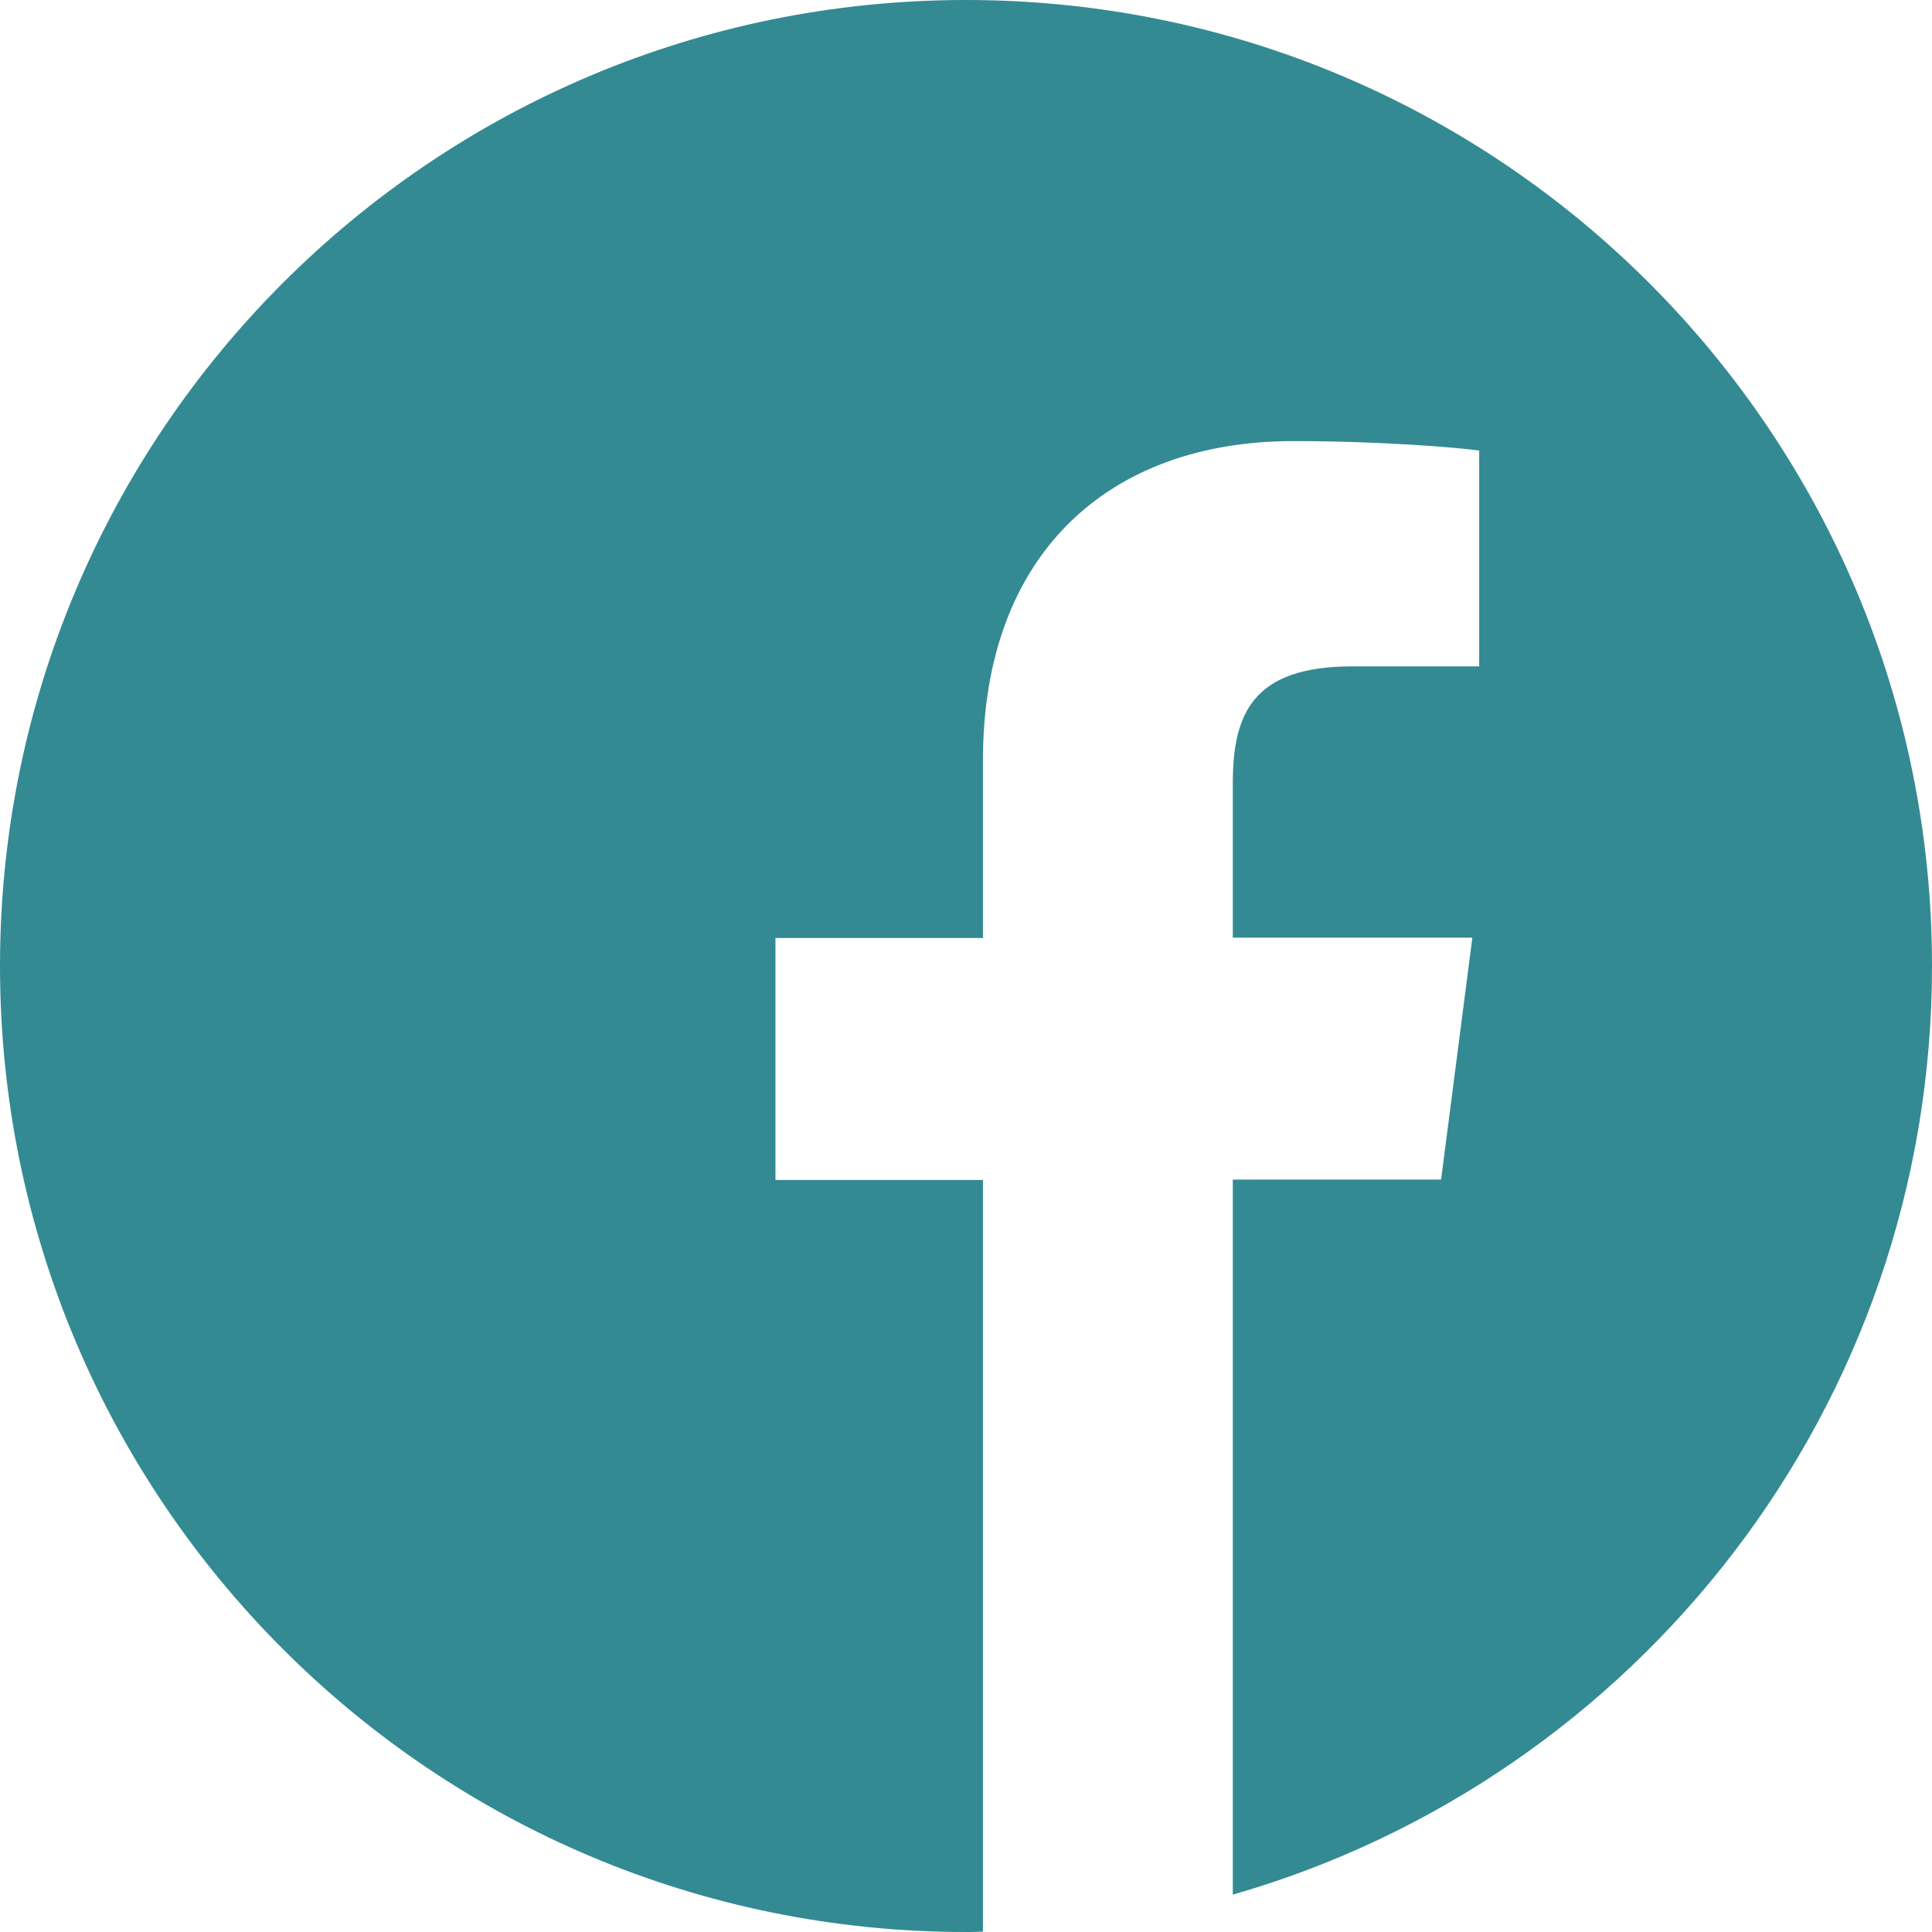
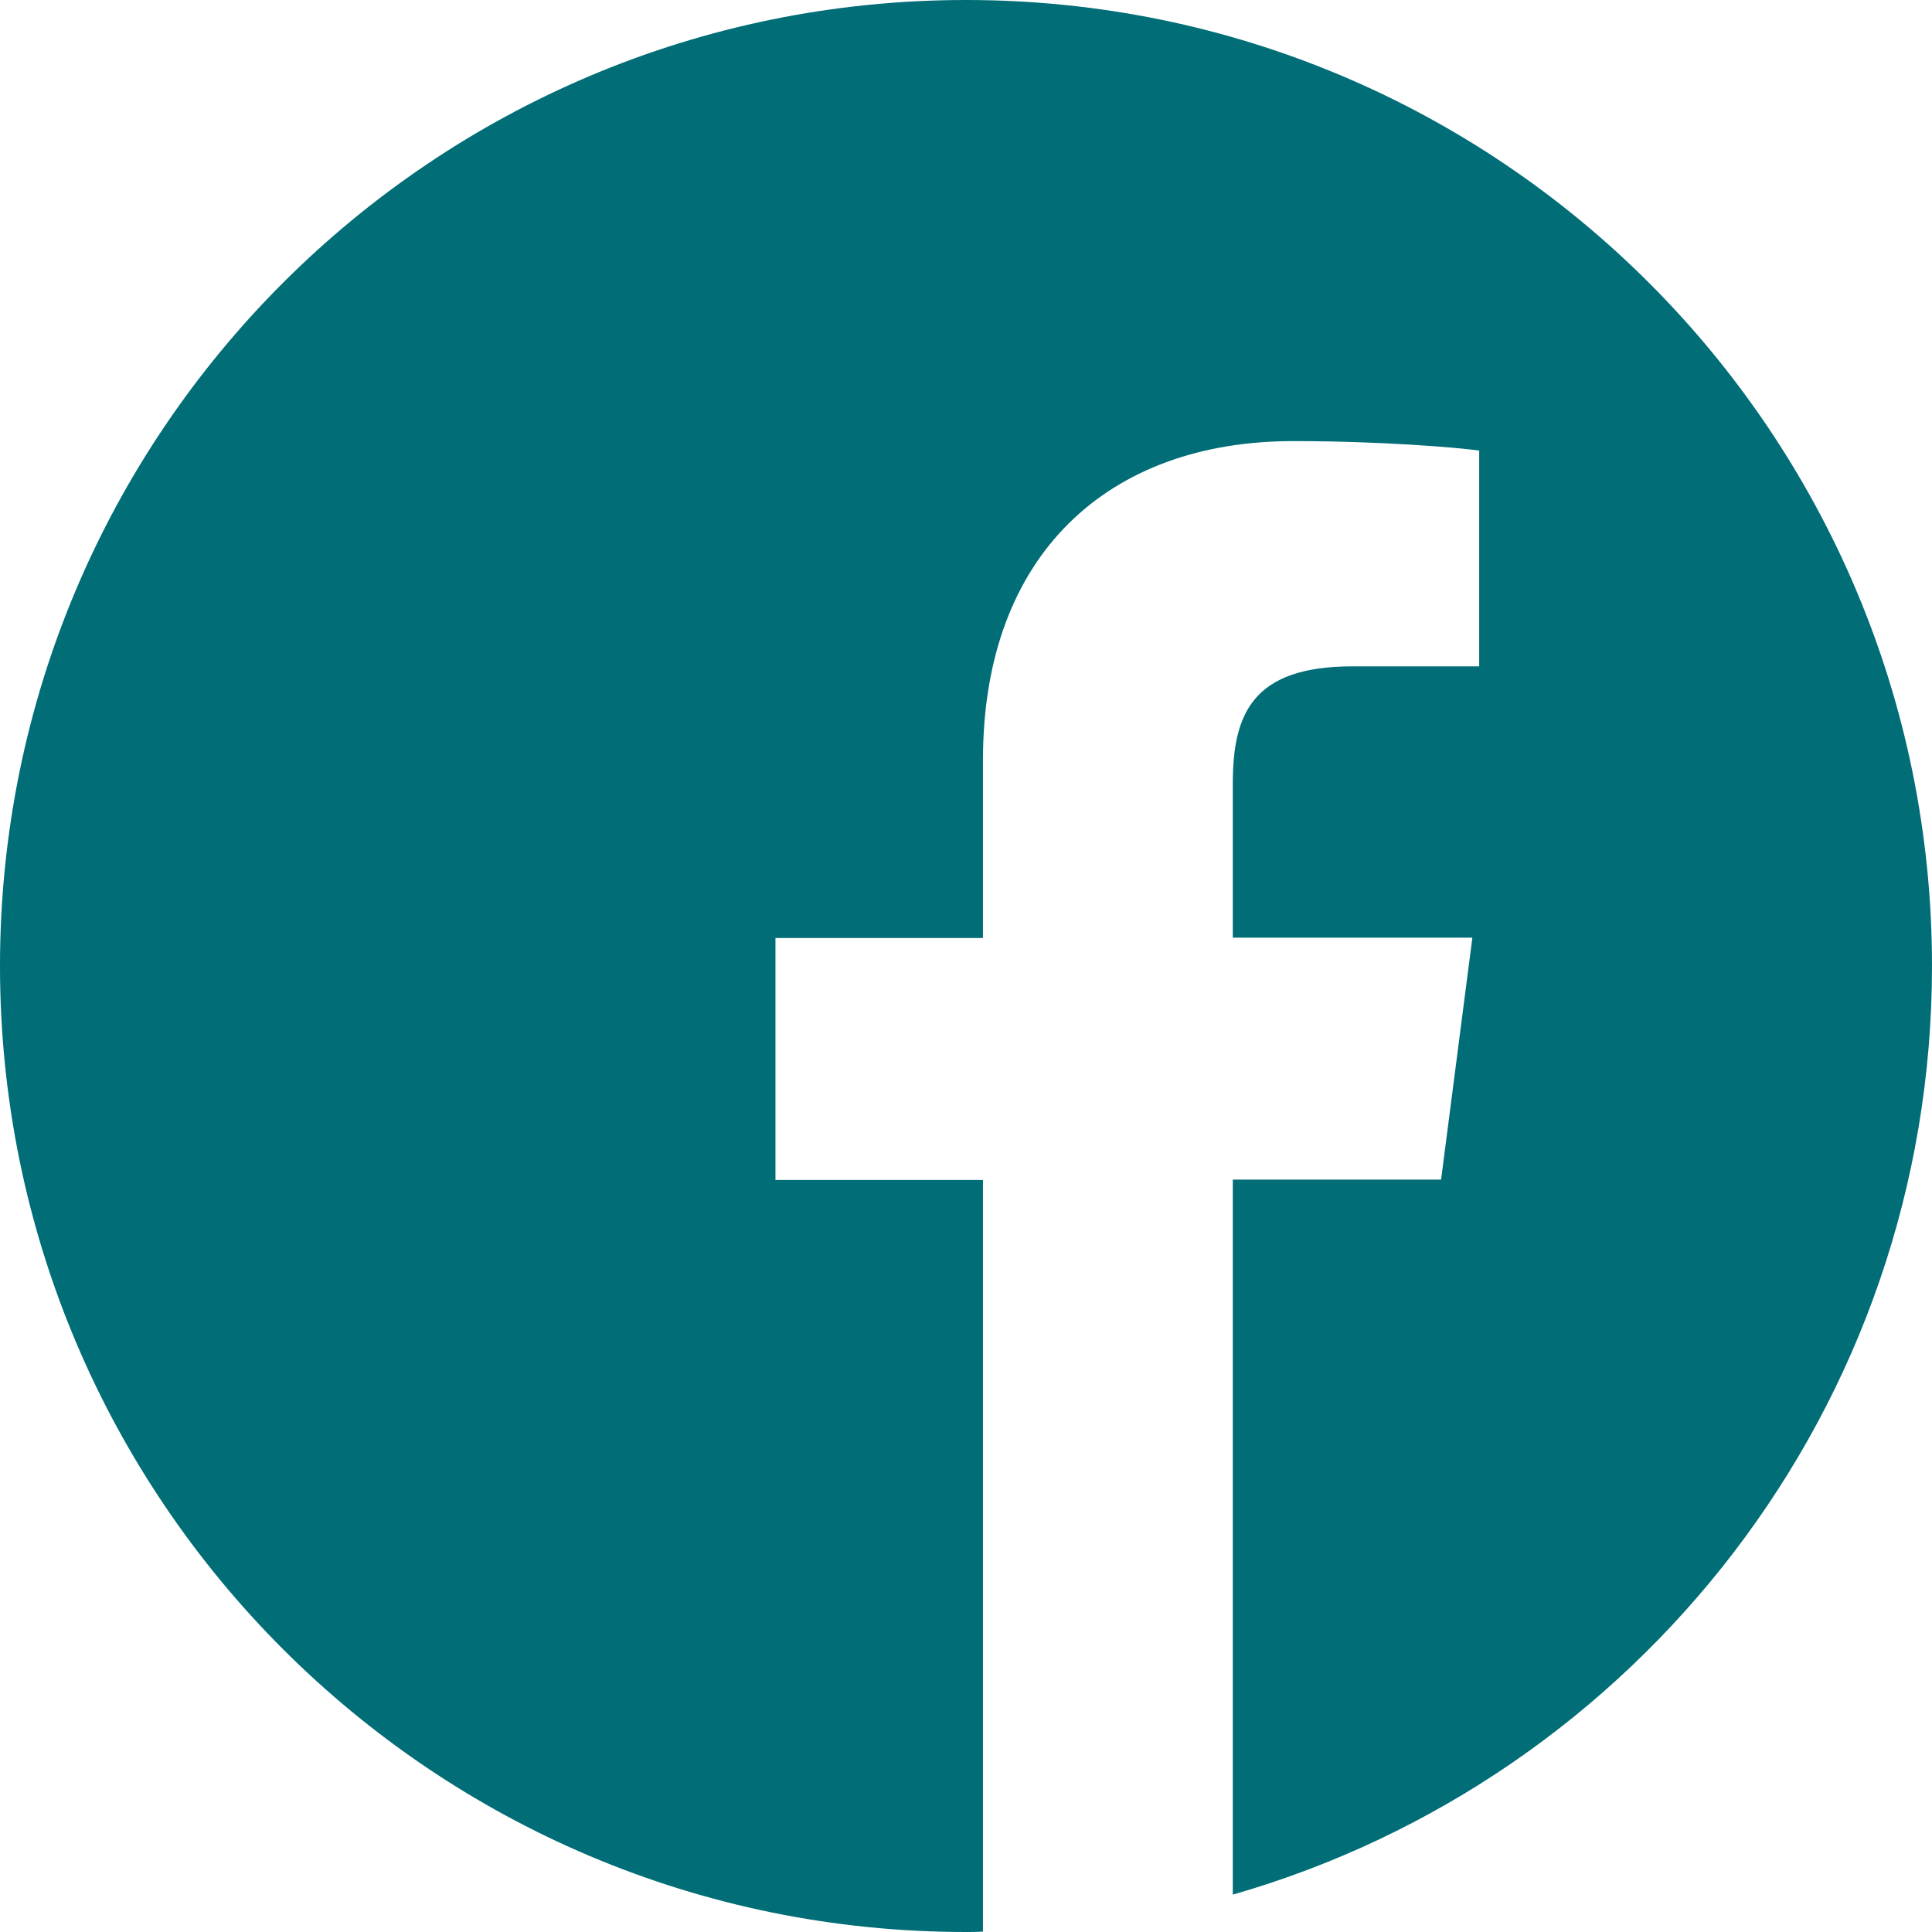
<svg xmlns="http://www.w3.org/2000/svg" width="32" height="32" viewBox="0 0 32 32" fill="none">
-   <path opacity="0.8" d="M32 16C32 7.162 24.837 0 16 0C7.162 0 0 7.162 0 16C0 24.837 7.162 32 16 32C16.094 32 16.188 32 16.281 31.994V19.544H12.844V15.537H16.281V12.588C16.281 9.169 18.369 7.306 21.419 7.306C22.881 7.306 24.137 7.412 24.5 7.463V11.037H22.4C20.744 11.037 20.419 11.825 20.419 12.981V15.531H24.387L23.869 19.538H20.419V31.381C27.106 29.462 32 23.306 32 16Z" fill="#006D77" />
+   <path d="M32 16C32 7.162 24.837 0 16 0C7.162 0 0 7.162 0 16C0 24.837 7.162 32 16 32C16.094 32 16.188 32 16.281 31.994V19.544H12.844V15.537H16.281V12.588C16.281 9.169 18.369 7.306 21.419 7.306C22.881 7.306 24.137 7.412 24.5 7.463V11.037H22.4C20.744 11.037 20.419 11.825 20.419 12.981V15.531H24.387L23.869 19.538H20.419V31.381C27.106 29.462 32 23.306 32 16Z" fill="#006D77" />
</svg>
